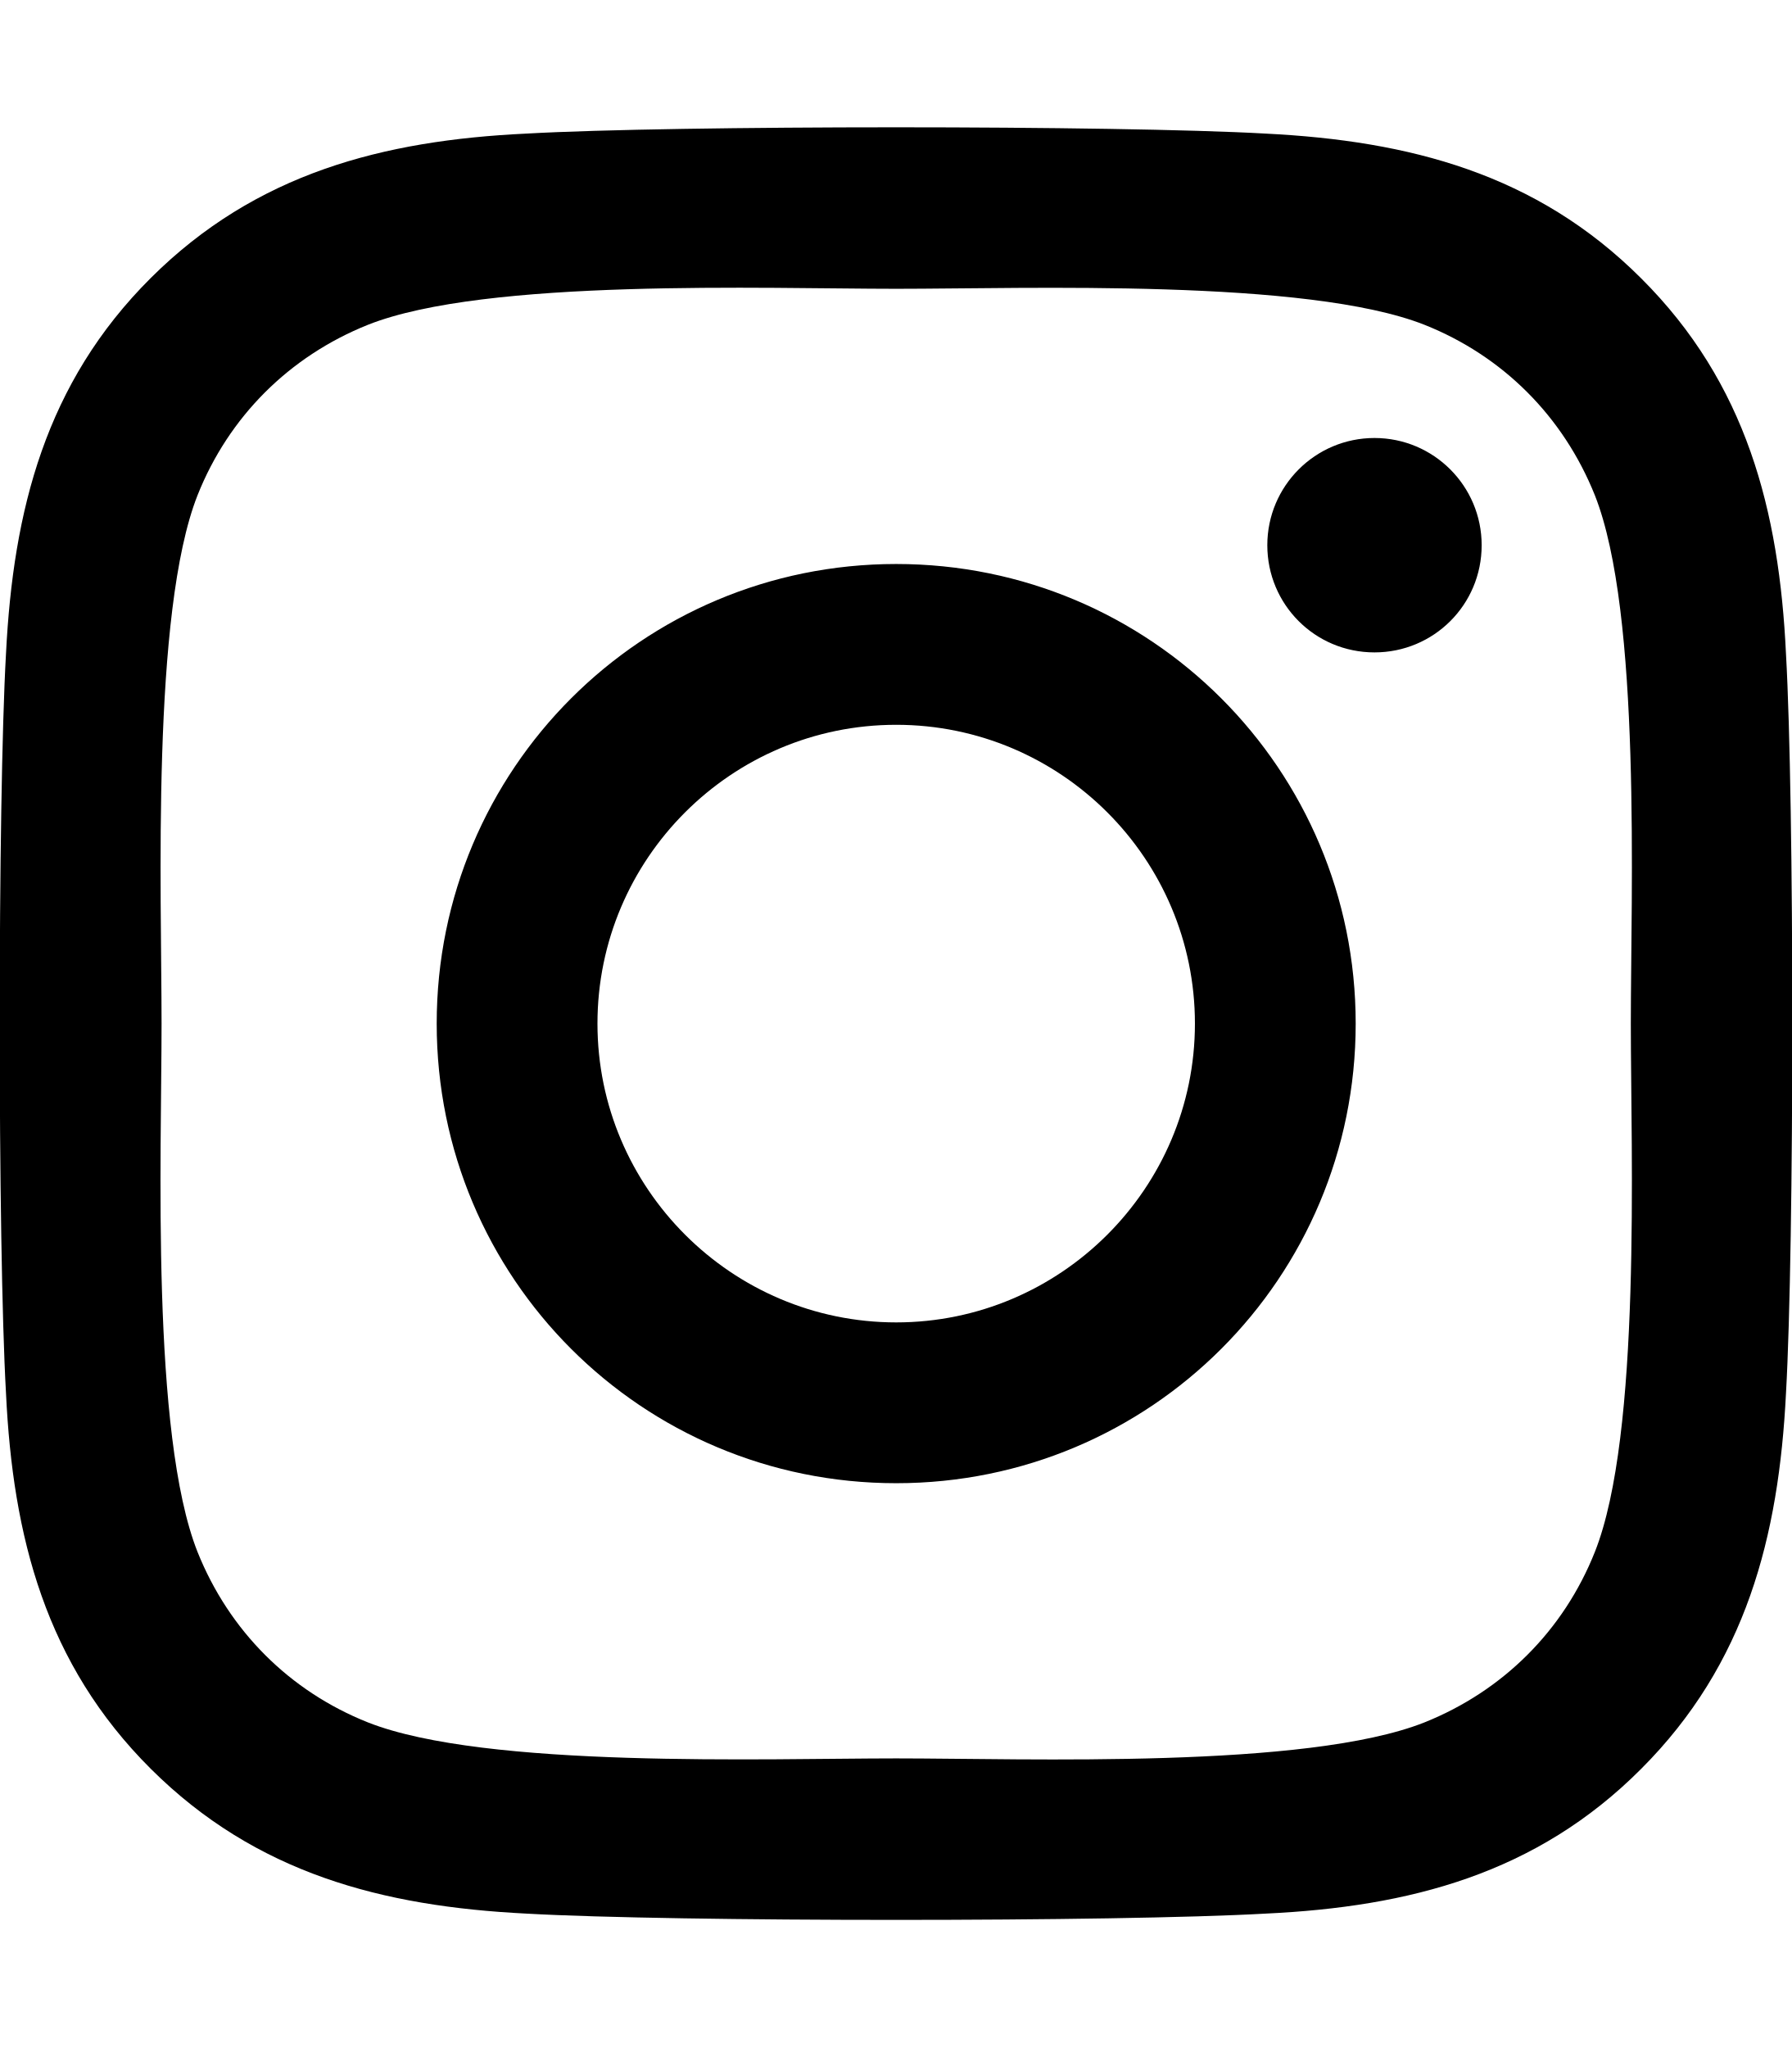
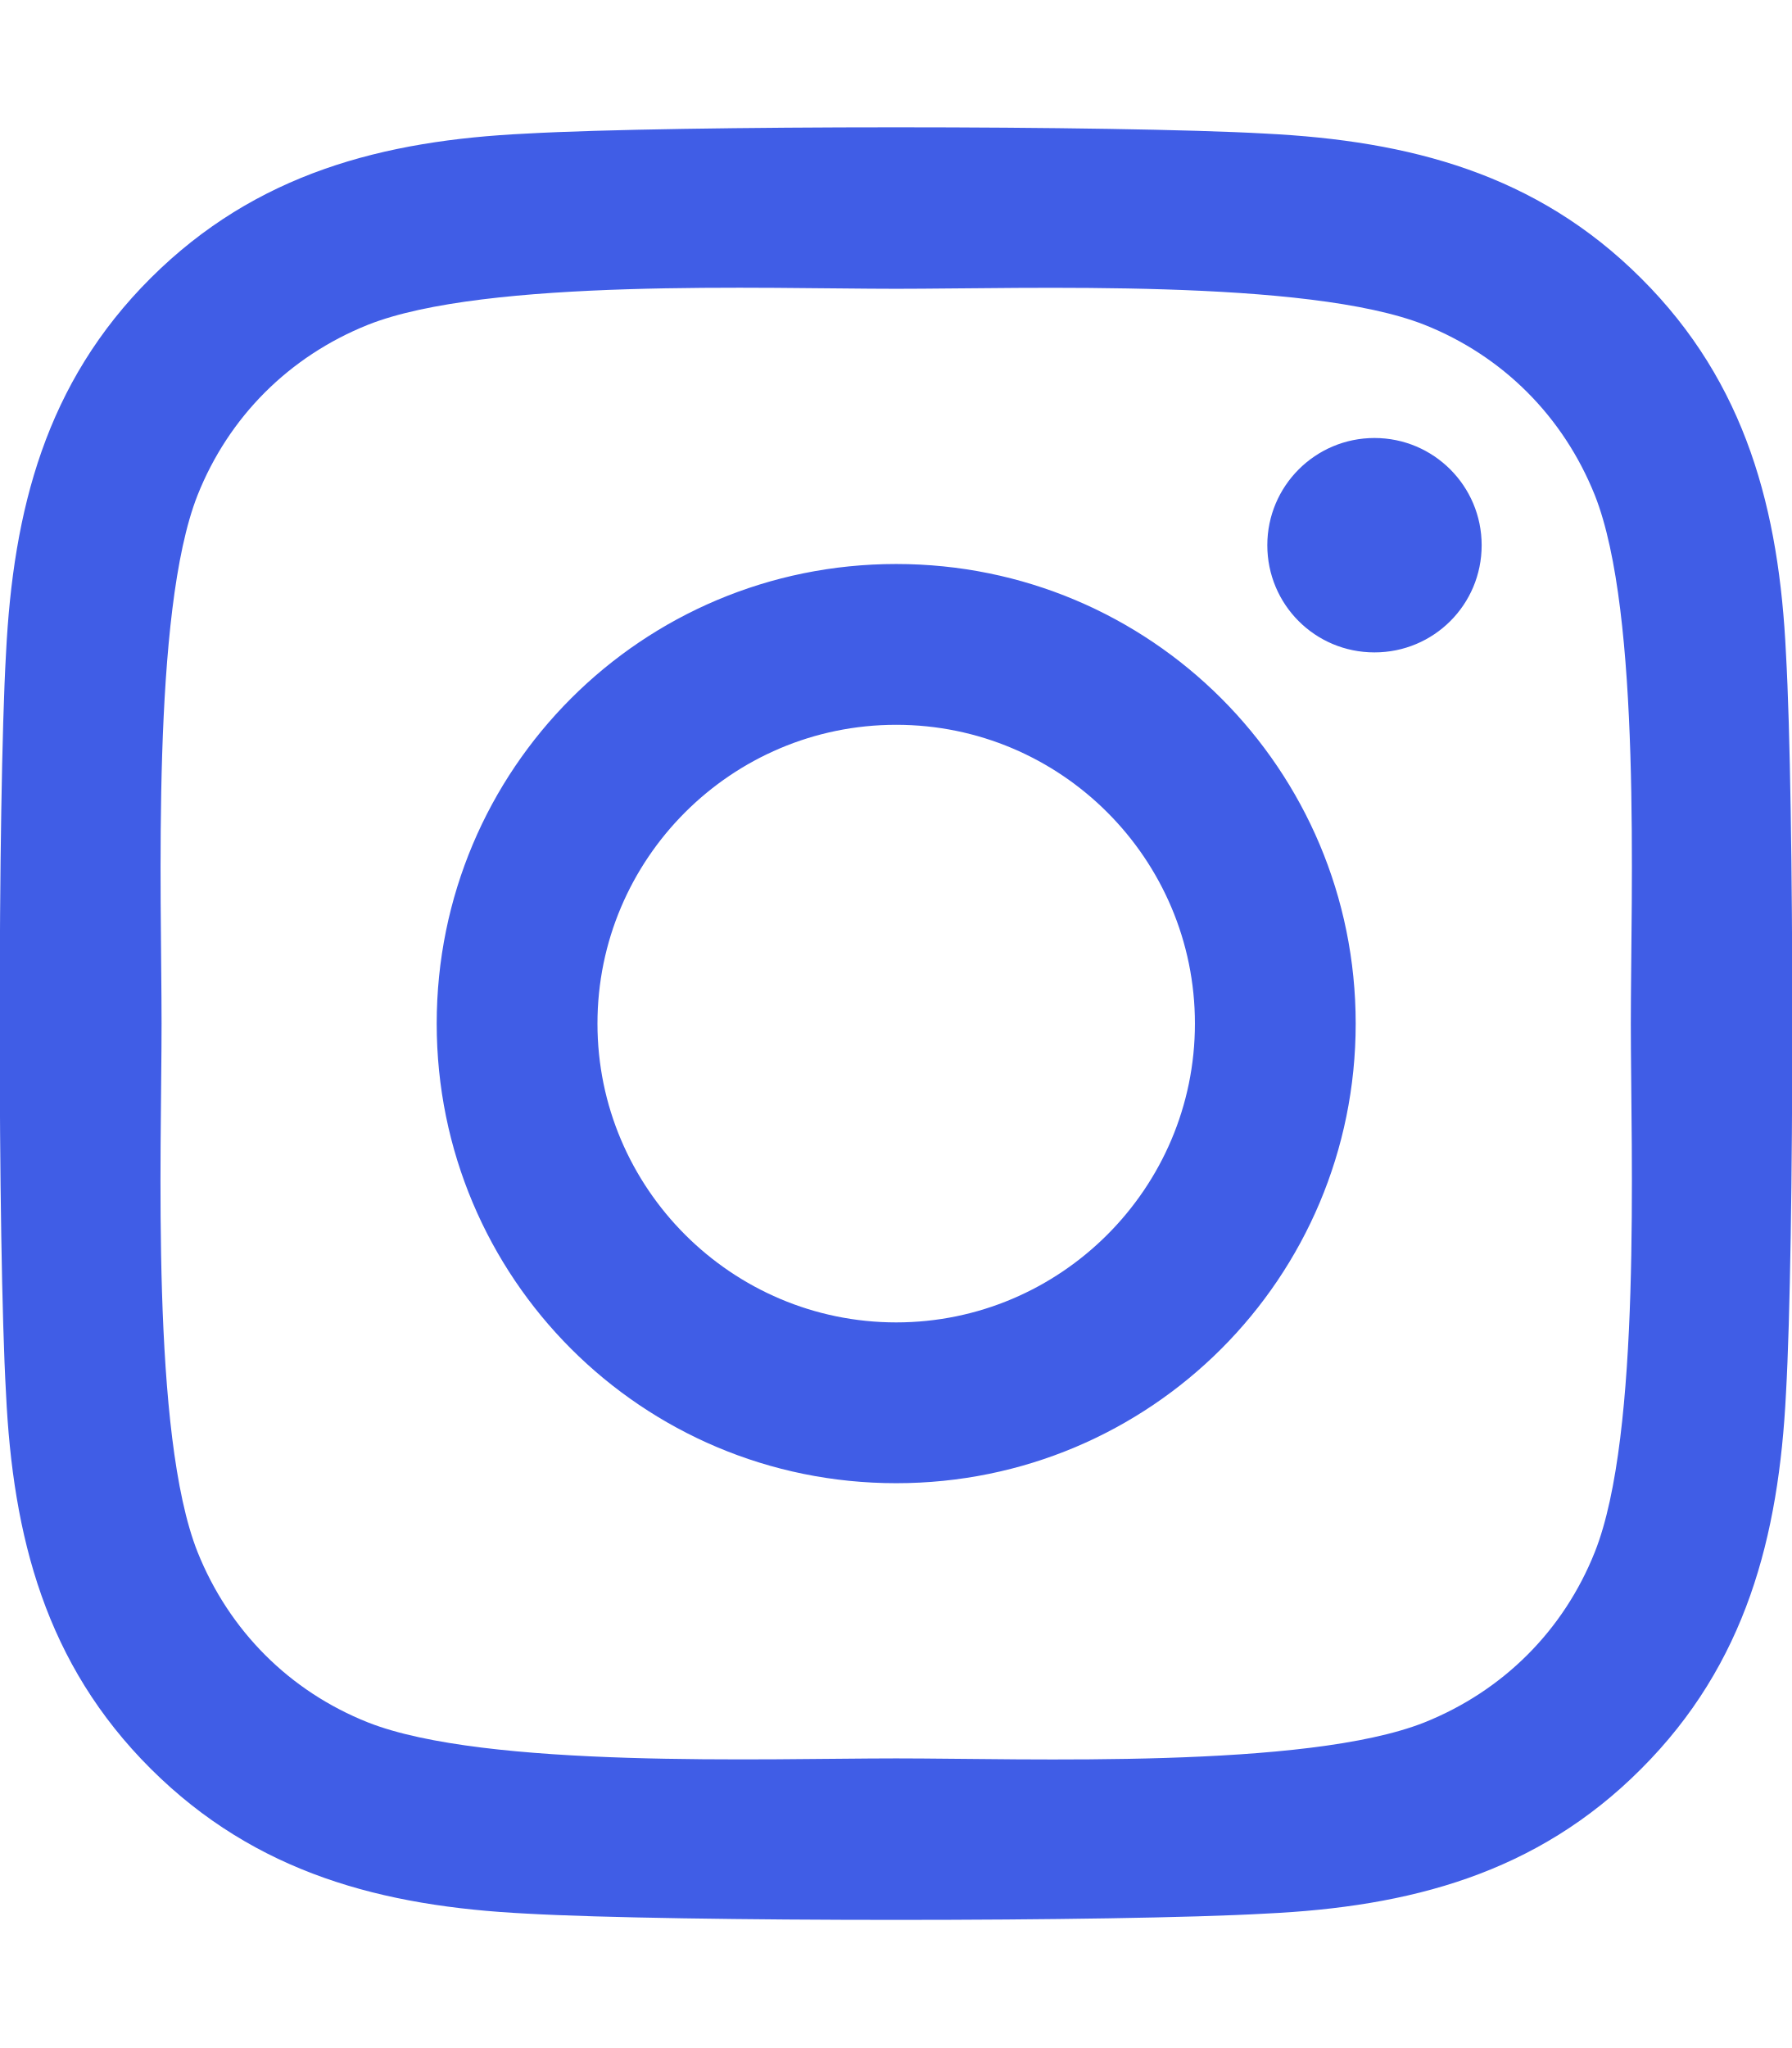
<svg xmlns="http://www.w3.org/2000/svg" viewBox="0 0 448 512">
-   <path d="M224.1 141c-63.6 0-114.9 51.3-114.9 114.9s51.3 114.9 114.9 114.9S339 319.5 339 255.9 287.7 141 224.1 141zm0 189.6c-41.1 0-74.7-33.5-74.7-74.7s33.5-74.7 74.7-74.7 74.7 33.5 74.7 74.7-33.6 74.7-74.7 74.7zm146.4-194.3c0 14.9-12 26.8-26.8 26.8-14.9 0-26.8-12-26.8-26.8s12-26.8 26.8-26.8 26.8 12 26.8 26.8zm76.1 27.2c-1.7-35.9-9.9-67.7-36.2-93.9-26.2-26.2-58-34.4-93.9-36.2-37-2.1-147.9-2.1-184.9 0-35.8 1.7-67.6 9.9-93.9 36.1s-34.4 58-36.2 93.9c-2.1 37-2.1 147.9 0 184.9 1.7 35.9 9.9 67.7 36.2 93.9s58 34.4 93.9 36.2c37 2.1 147.9 2.1 184.9 0 35.9-1.7 67.7-9.9 93.9-36.2 26.2-26.2 34.4-58 36.2-93.9 2.1-37 2.1-147.8 0-184.8zM398.8 388c-7.8 19.6-22.9 34.7-42.6 42.6-29.5 11.7-99.5 9-132.1 9s-102.7 2.6-132.1-9c-19.6-7.8-34.7-22.9-42.6-42.6-11.7-29.5-9-99.5-9-132.1s-2.6-102.7 9-132.1c7.8-19.6 22.9-34.7 42.6-42.6 29.5-11.7 99.5-9 132.1-9s102.7-2.6 132.1 9c19.6 7.8 34.7 22.9 42.6 42.6 11.7 29.5 9 99.5 9 132.1s2.7 102.7-9 132.1z" />
+   <path fill="#405de6" d="M224.1 141c-63.6 0-114.9 51.3-114.9 114.9s51.3 114.9 114.9 114.9S339 319.5 339 255.9 287.7 141 224.1 141zm0 189.6c-41.1 0-74.7-33.5-74.7-74.7s33.5-74.7 74.7-74.7 74.7 33.5 74.7 74.7-33.6 74.7-74.7 74.7zm146.4-194.3c0 14.9-12 26.8-26.8 26.8-14.9 0-26.8-12-26.8-26.8s12-26.8 26.8-26.8 26.8 12 26.8 26.8zm76.1 27.2c-1.7-35.9-9.9-67.7-36.2-93.9-26.2-26.2-58-34.4-93.9-36.2-37-2.1-147.9-2.1-184.9 0-35.8 1.7-67.6 9.9-93.9 36.1s-34.4 58-36.2 93.9c-2.1 37-2.1 147.9 0 184.9 1.7 35.9 9.9 67.7 36.2 93.9s58 34.4 93.9 36.2c37 2.1 147.9 2.1 184.9 0 35.9-1.7 67.7-9.9 93.9-36.2 26.2-26.2 34.4-58 36.2-93.9 2.1-37 2.1-147.8 0-184.8zM398.8 388c-7.8 19.6-22.9 34.7-42.6 42.6-29.5 11.7-99.5 9-132.1 9s-102.7 2.6-132.1-9c-19.6-7.8-34.7-22.9-42.6-42.6-11.7-29.5-9-99.5-9-132.1s-2.6-102.7 9-132.1c7.8-19.6 22.9-34.7 42.6-42.6 29.5-11.7 99.5-9 132.1-9s102.7-2.6 132.1 9c19.6 7.8 34.7 22.9 42.6 42.6 11.7 29.5 9 99.5 9 132.1s2.7 102.7-9 132.1z" />
</svg>
